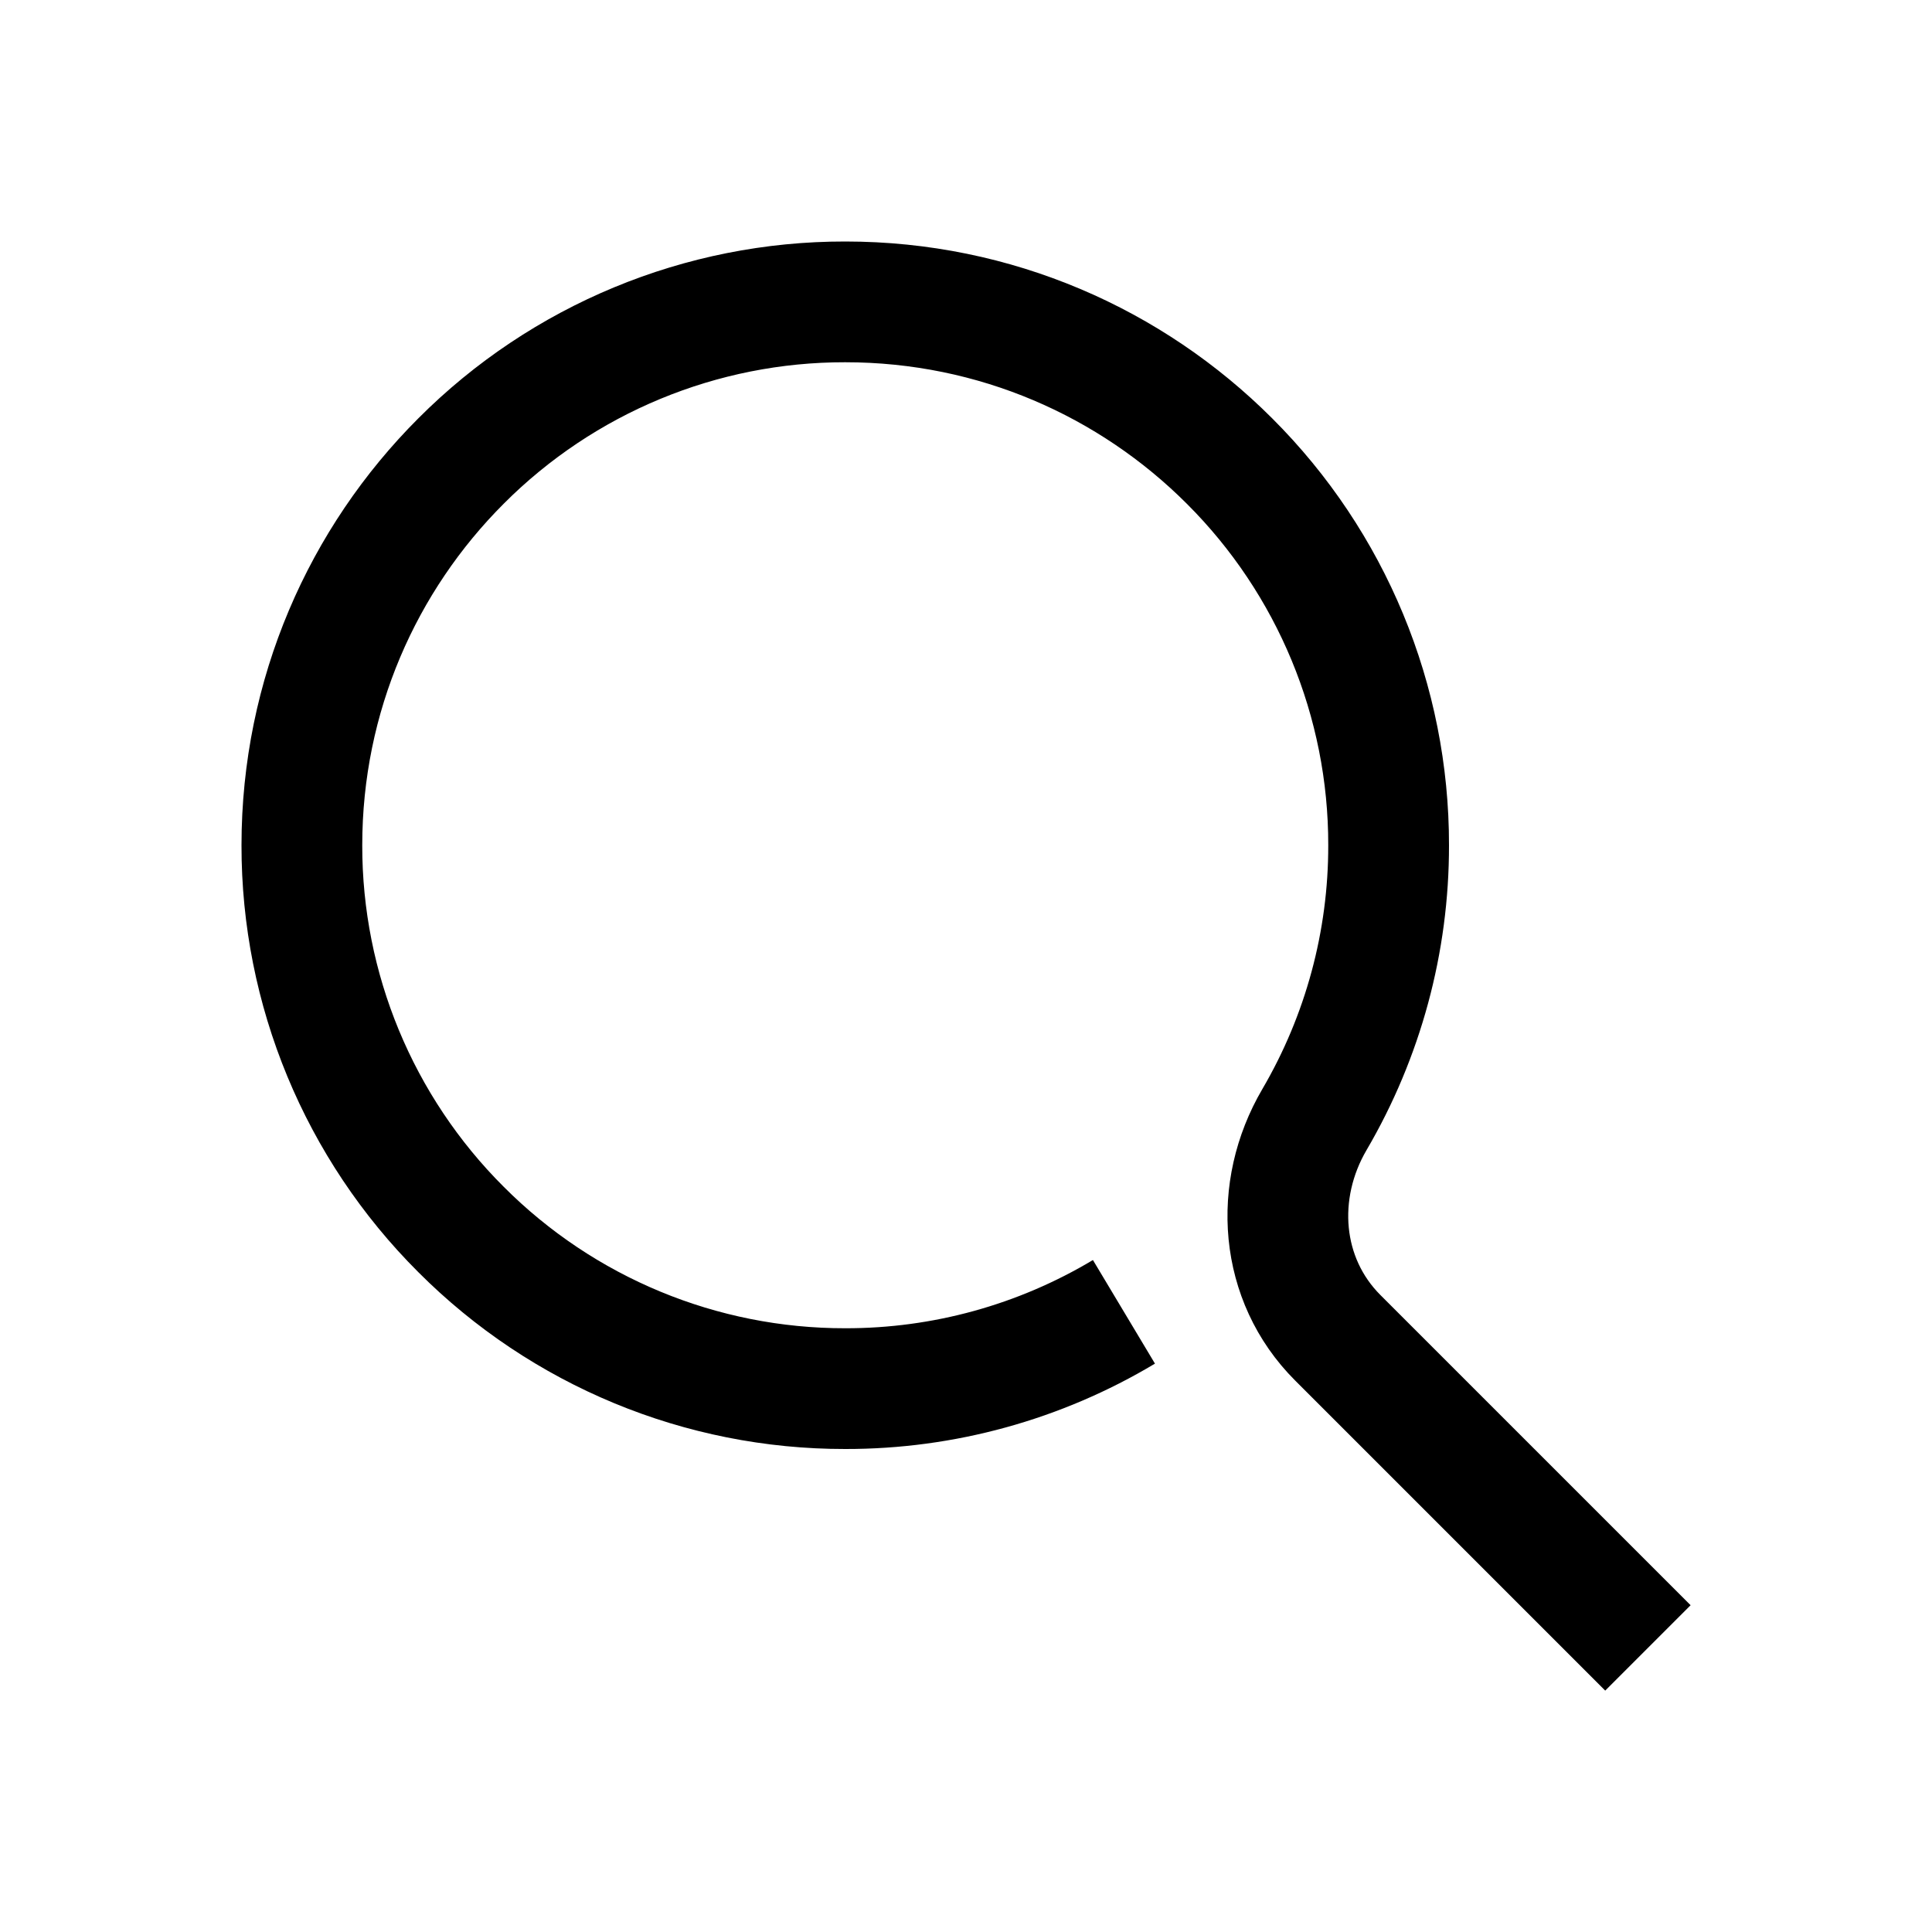
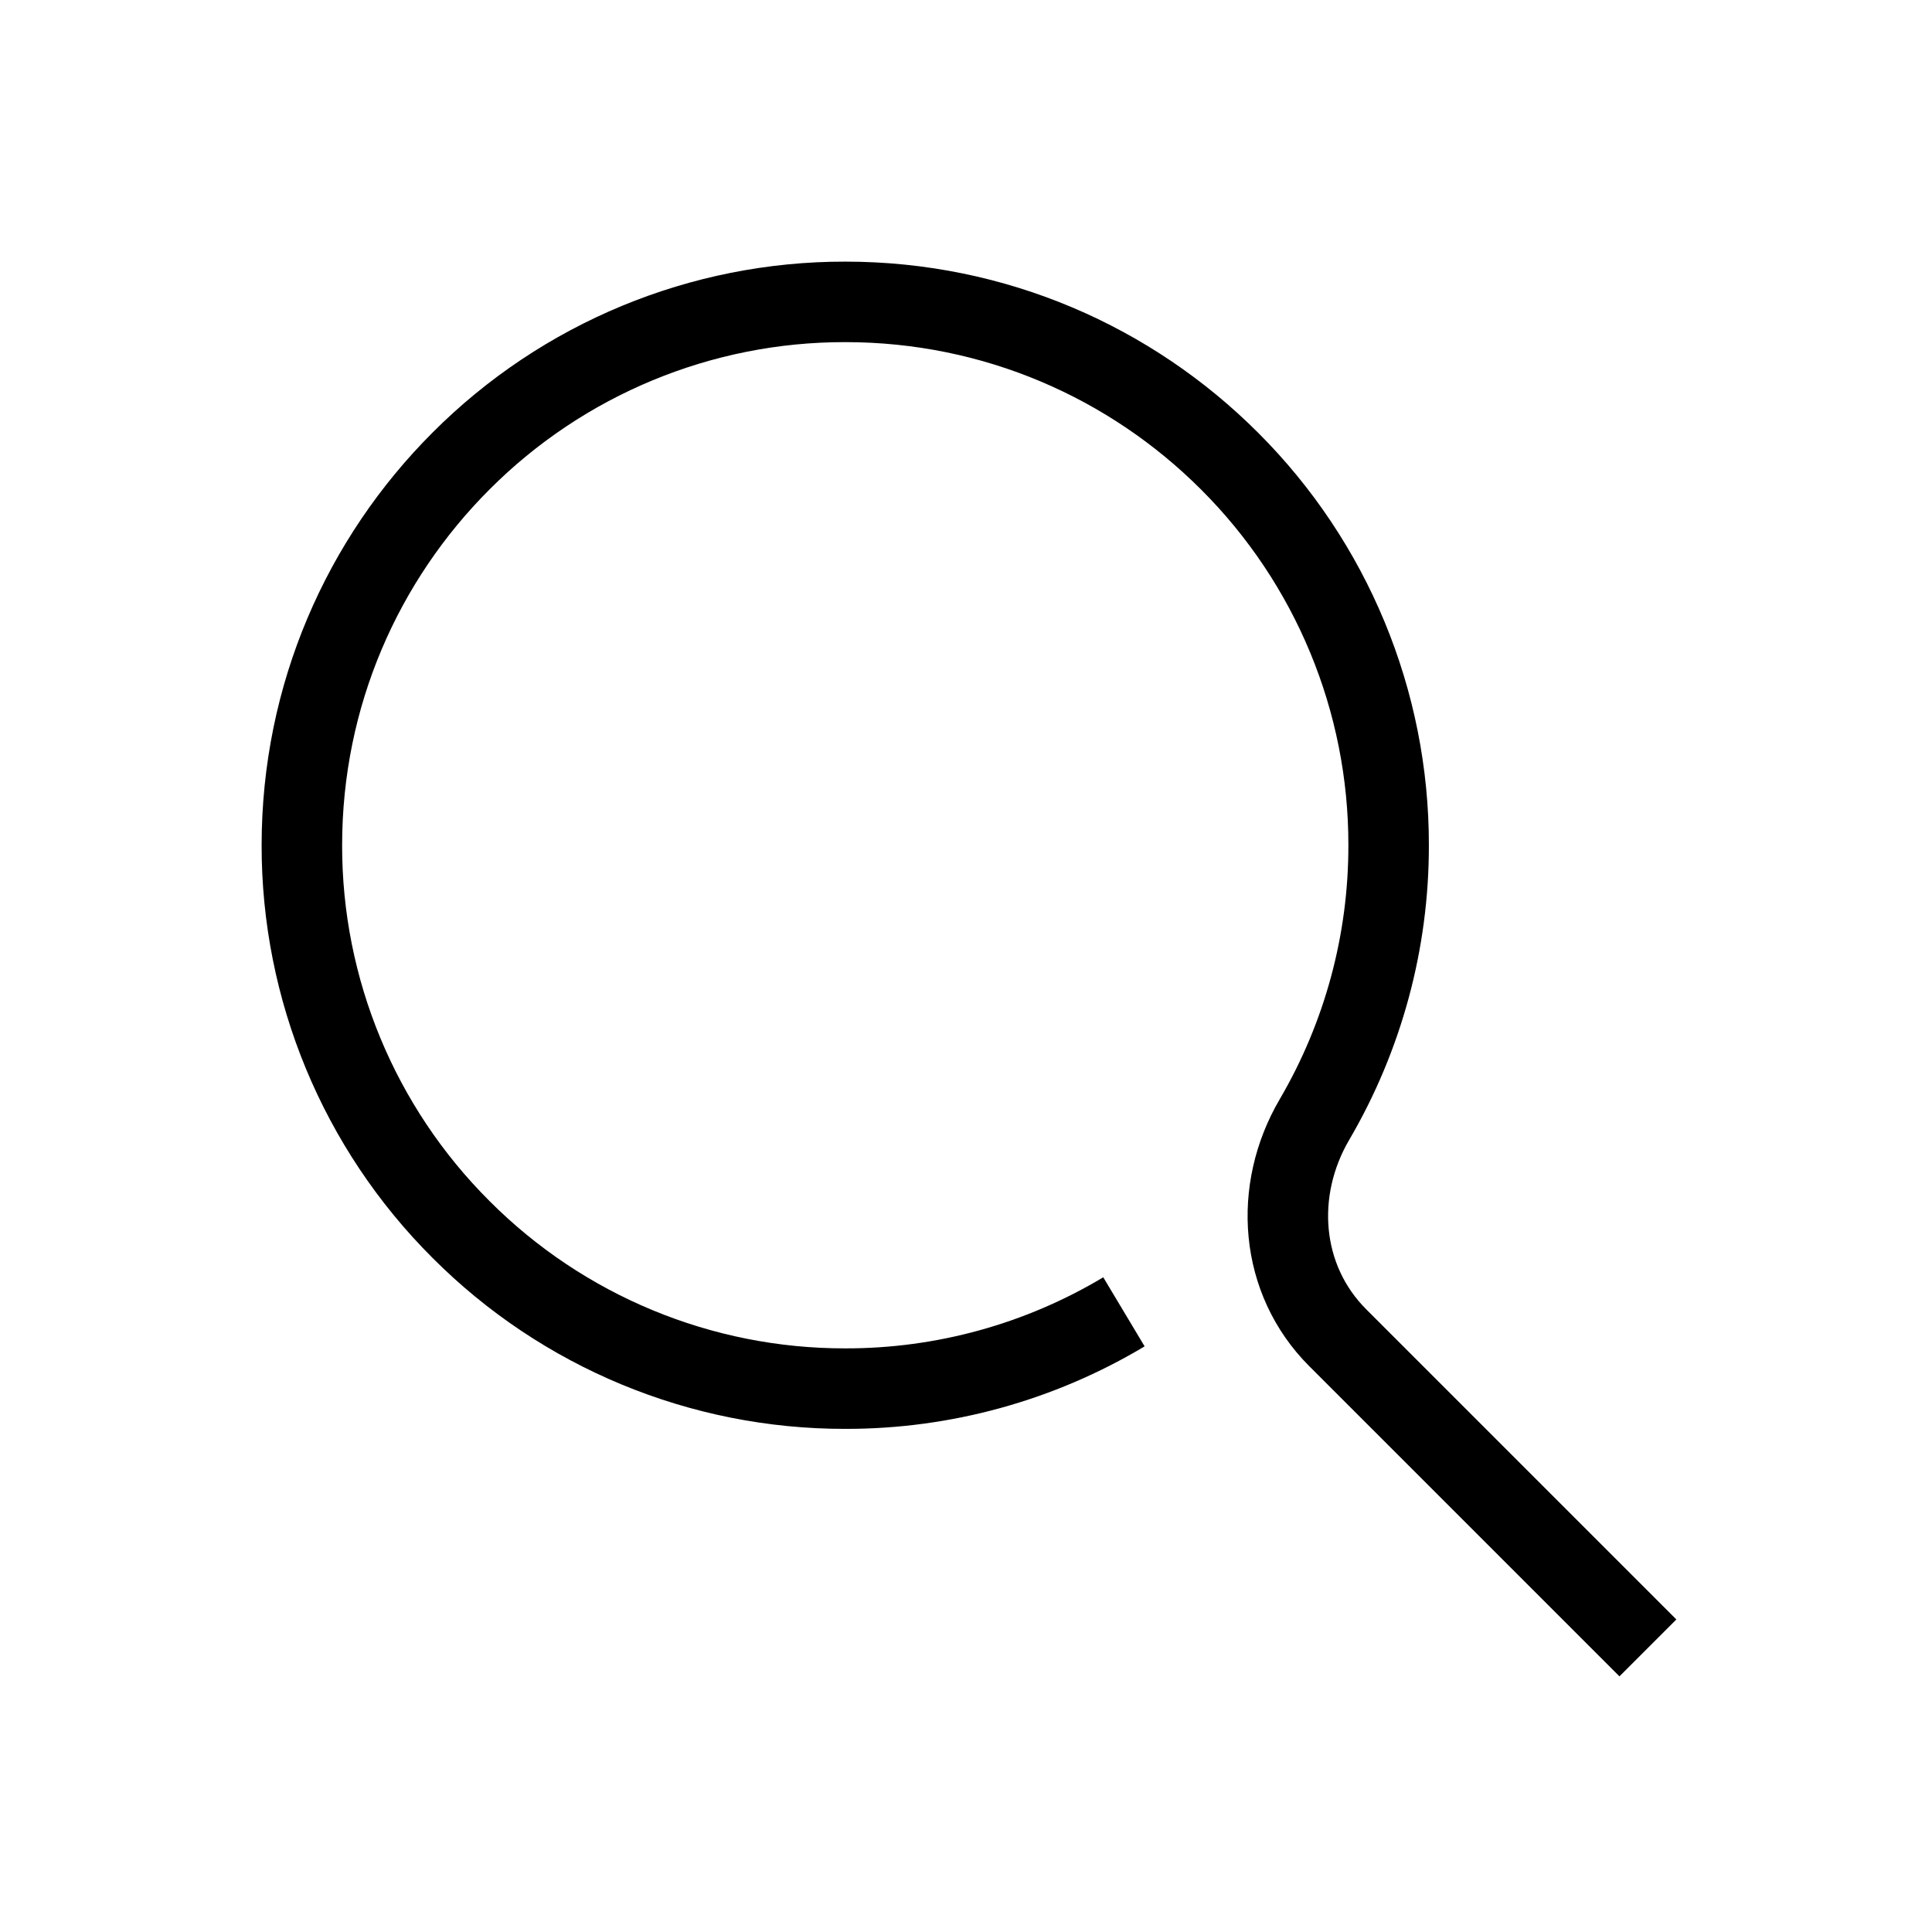
<svg xmlns="http://www.w3.org/2000/svg" aria-hidden="true" focusable="false" viewBox="0 0 24 24" role="img" width="24px" height="24px" fill="none">
  <style>
        .my-path {
            stroke: currentColor;
-             stroke-width: 1.5;
+             strokeWidth: 1.5;
        }
    </style>
  <path class="my-path" d="M13.962 16.296a6.716 6.716 0 01-3.462.954 6.728 6.728 0 01-4.773-1.977A6.728 6.728 0 013.75 10.5c0-1.864.755-3.551 1.977-4.773A6.728 6.728 0 0110.5 3.75c1.864 0 3.551.755 4.773 1.977A6.728 6.728 0 0117.25 10.5a6.726 6.726 0 01-.921 3.407c-.517.882-.434 1.988.289 2.711l3.853 3.853">
    </path>
</svg>
